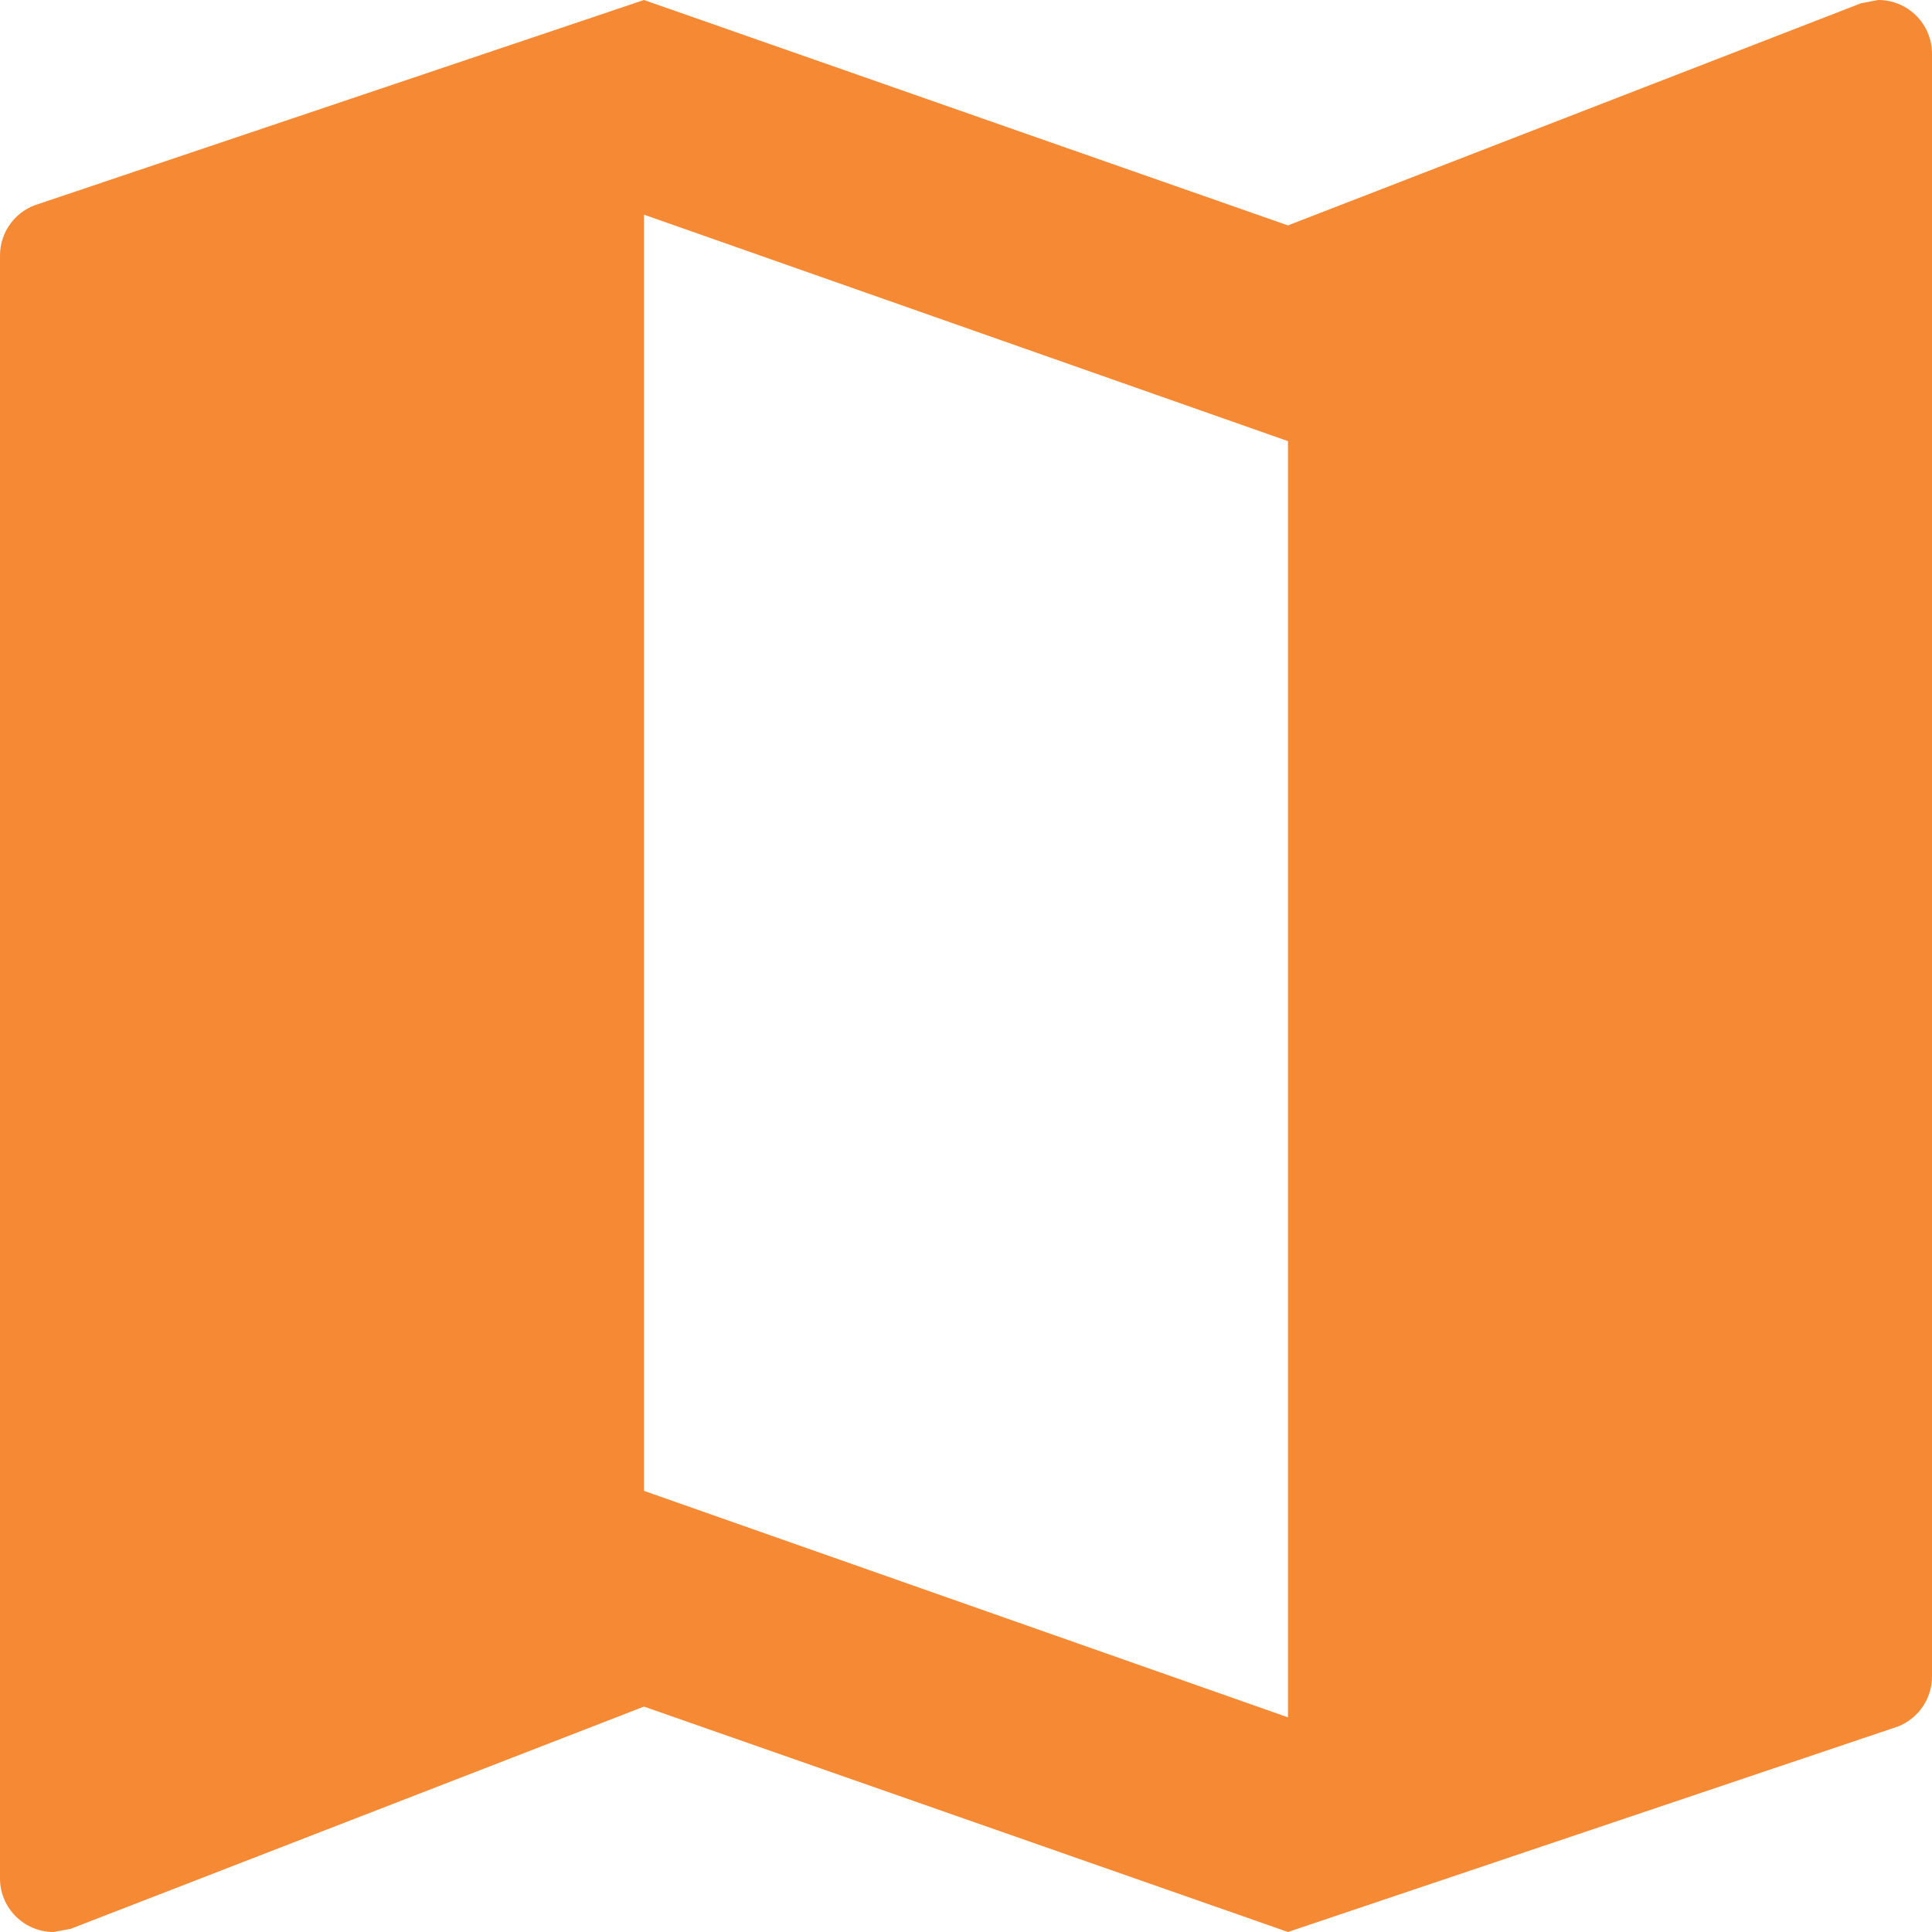
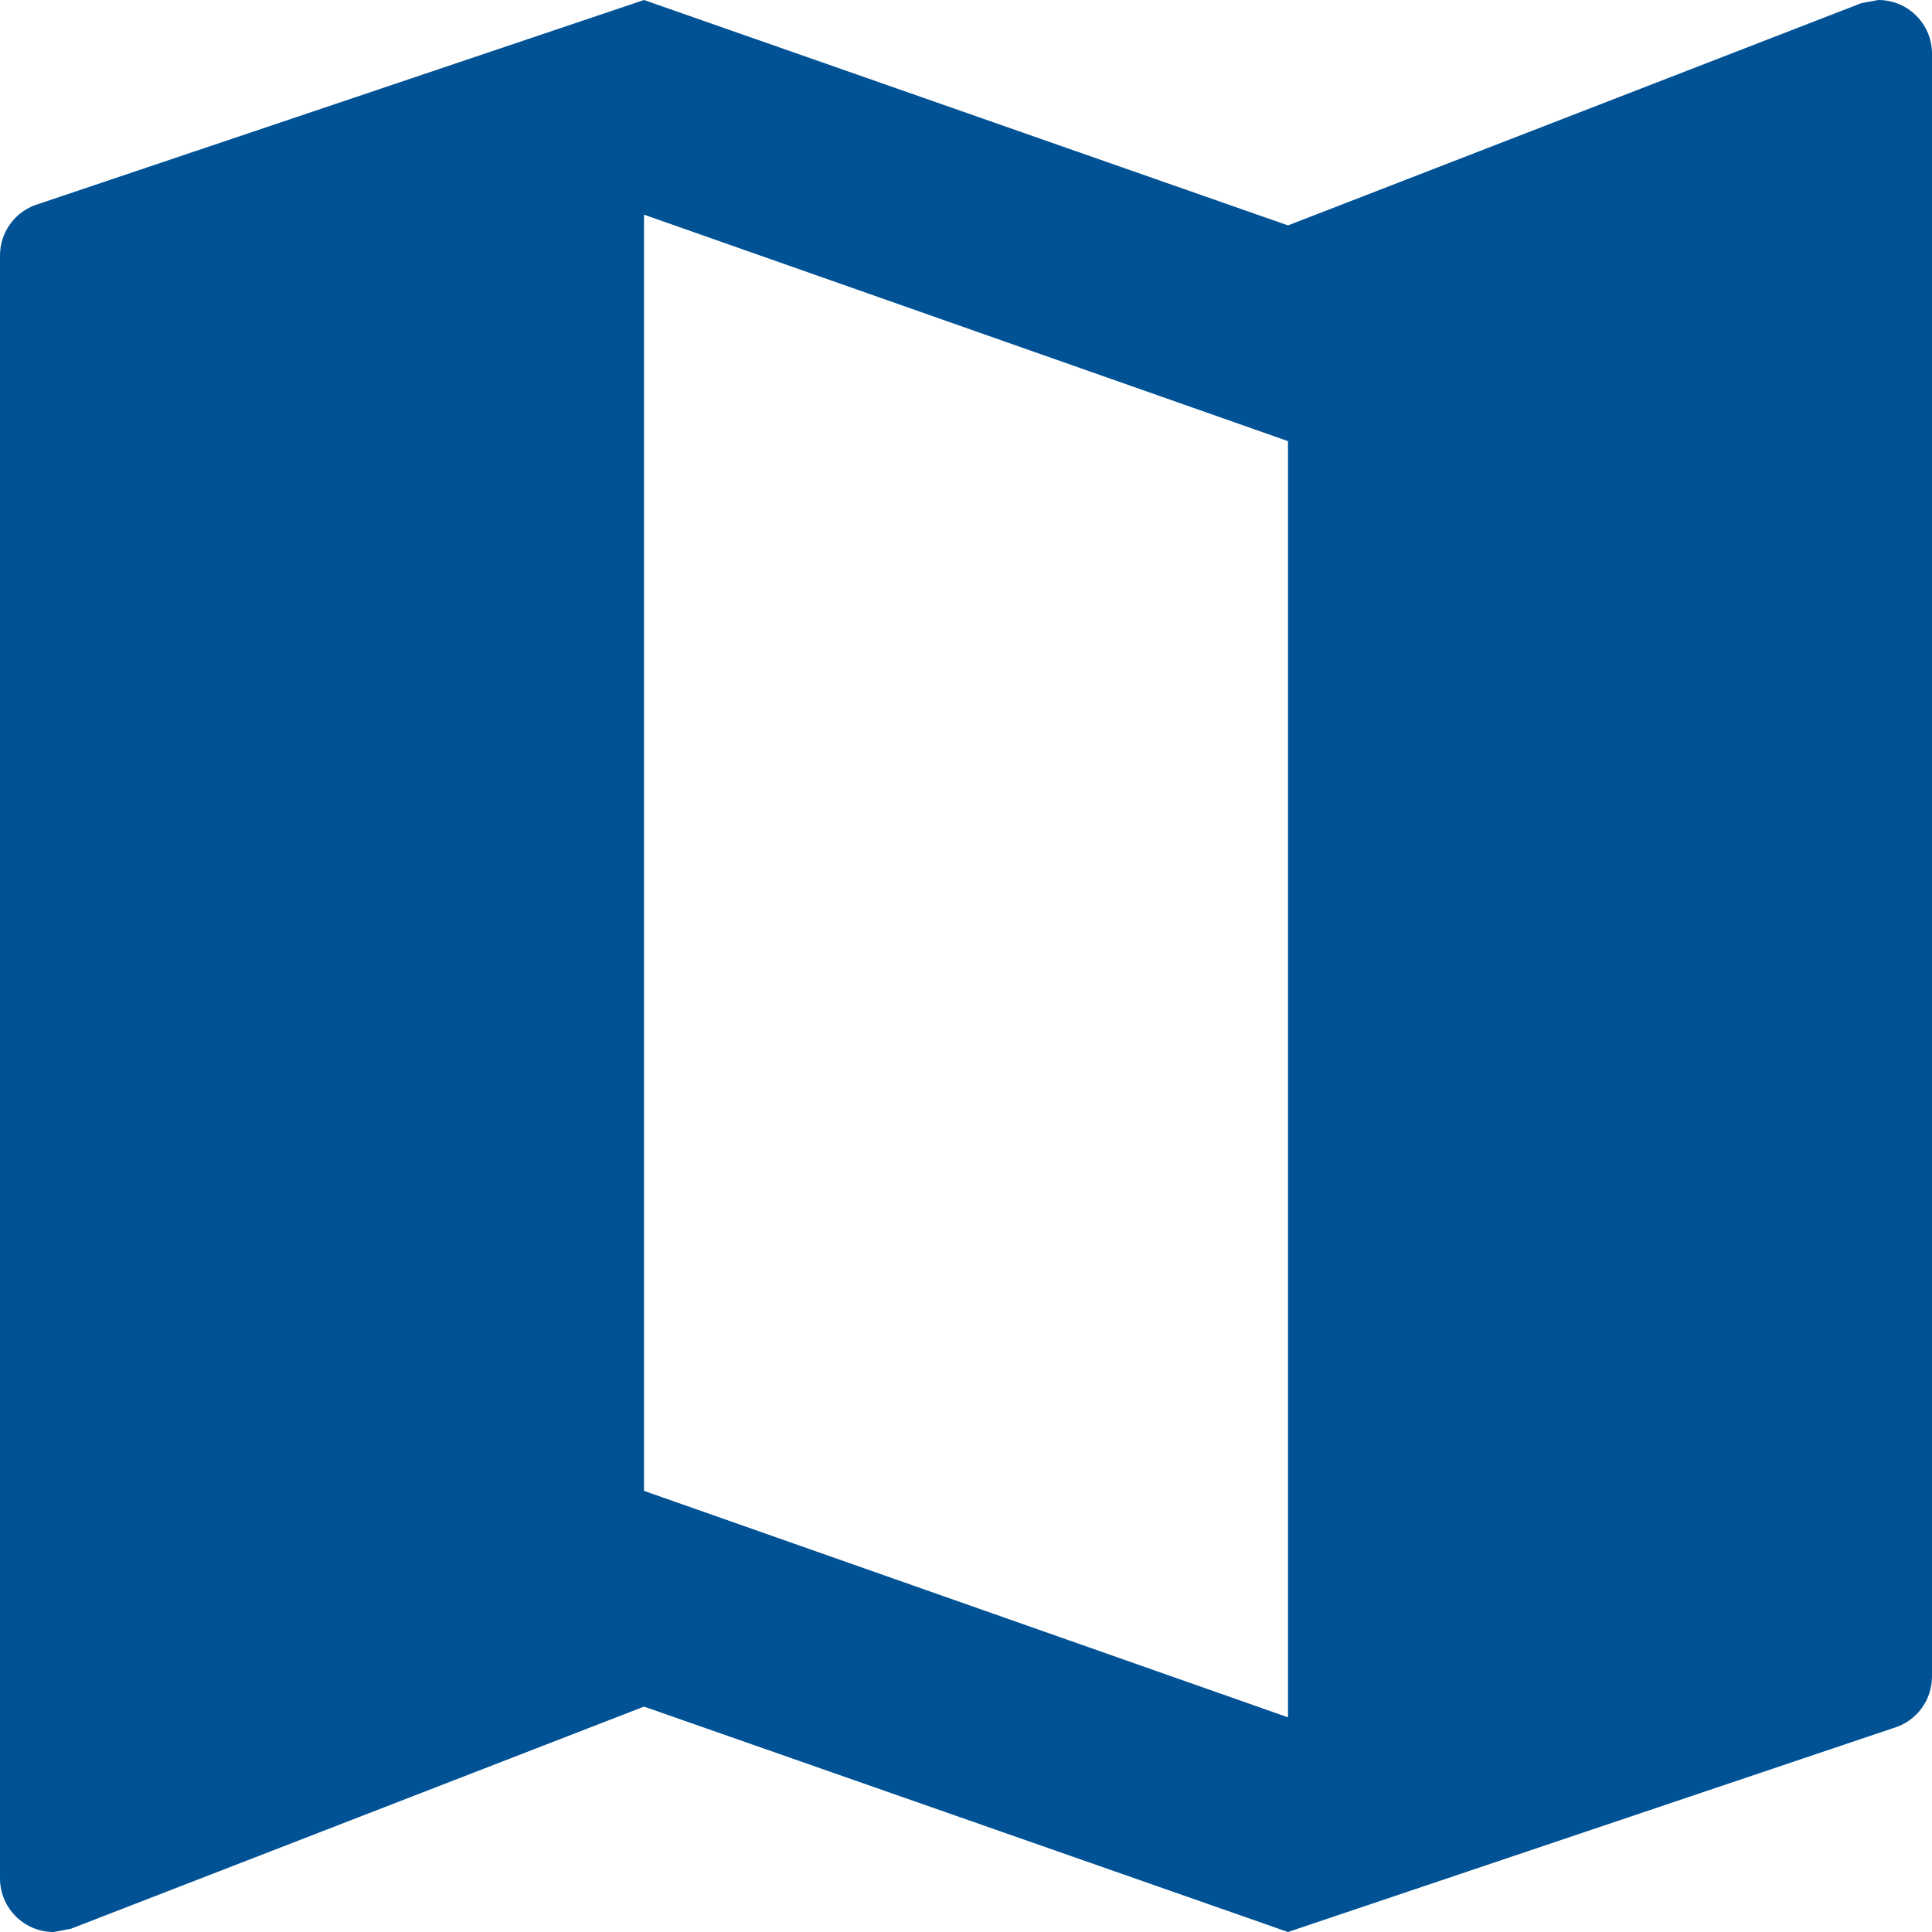
<svg xmlns="http://www.w3.org/2000/svg" width="18" height="18" viewBox="0 0 18 18">
-   <path id="Path_83" data-name="Path 83" d="M20.5,3l-.16.03L15,5.1,9,3,3.36,4.9A.5.5,0,0,0,3,5.38V20.5a.5.5,0,0,0,.5.5l.16-.03L9,18.9,15,21l5.64-1.9a.5.5,0,0,0,.36-.48V3.5A.5.5,0,0,0,20.5,3ZM15,19,9,16.89V5l6,2.11Z" transform="translate(-3 -3)" fill="#F68933" />
+   <path id="Path_83" data-name="Path 83" d="M20.5,3l-.16.03L15,5.1,9,3,3.36,4.9A.5.5,0,0,0,3,5.38V20.5a.5.5,0,0,0,.5.5l.16-.03L9,18.9,15,21l5.64-1.9a.5.5,0,0,0,.36-.48V3.5A.5.5,0,0,0,20.5,3ZM15,19,9,16.89V5l6,2.11Z" transform="translate(-3 -3)" fill="#005295" />
</svg>
